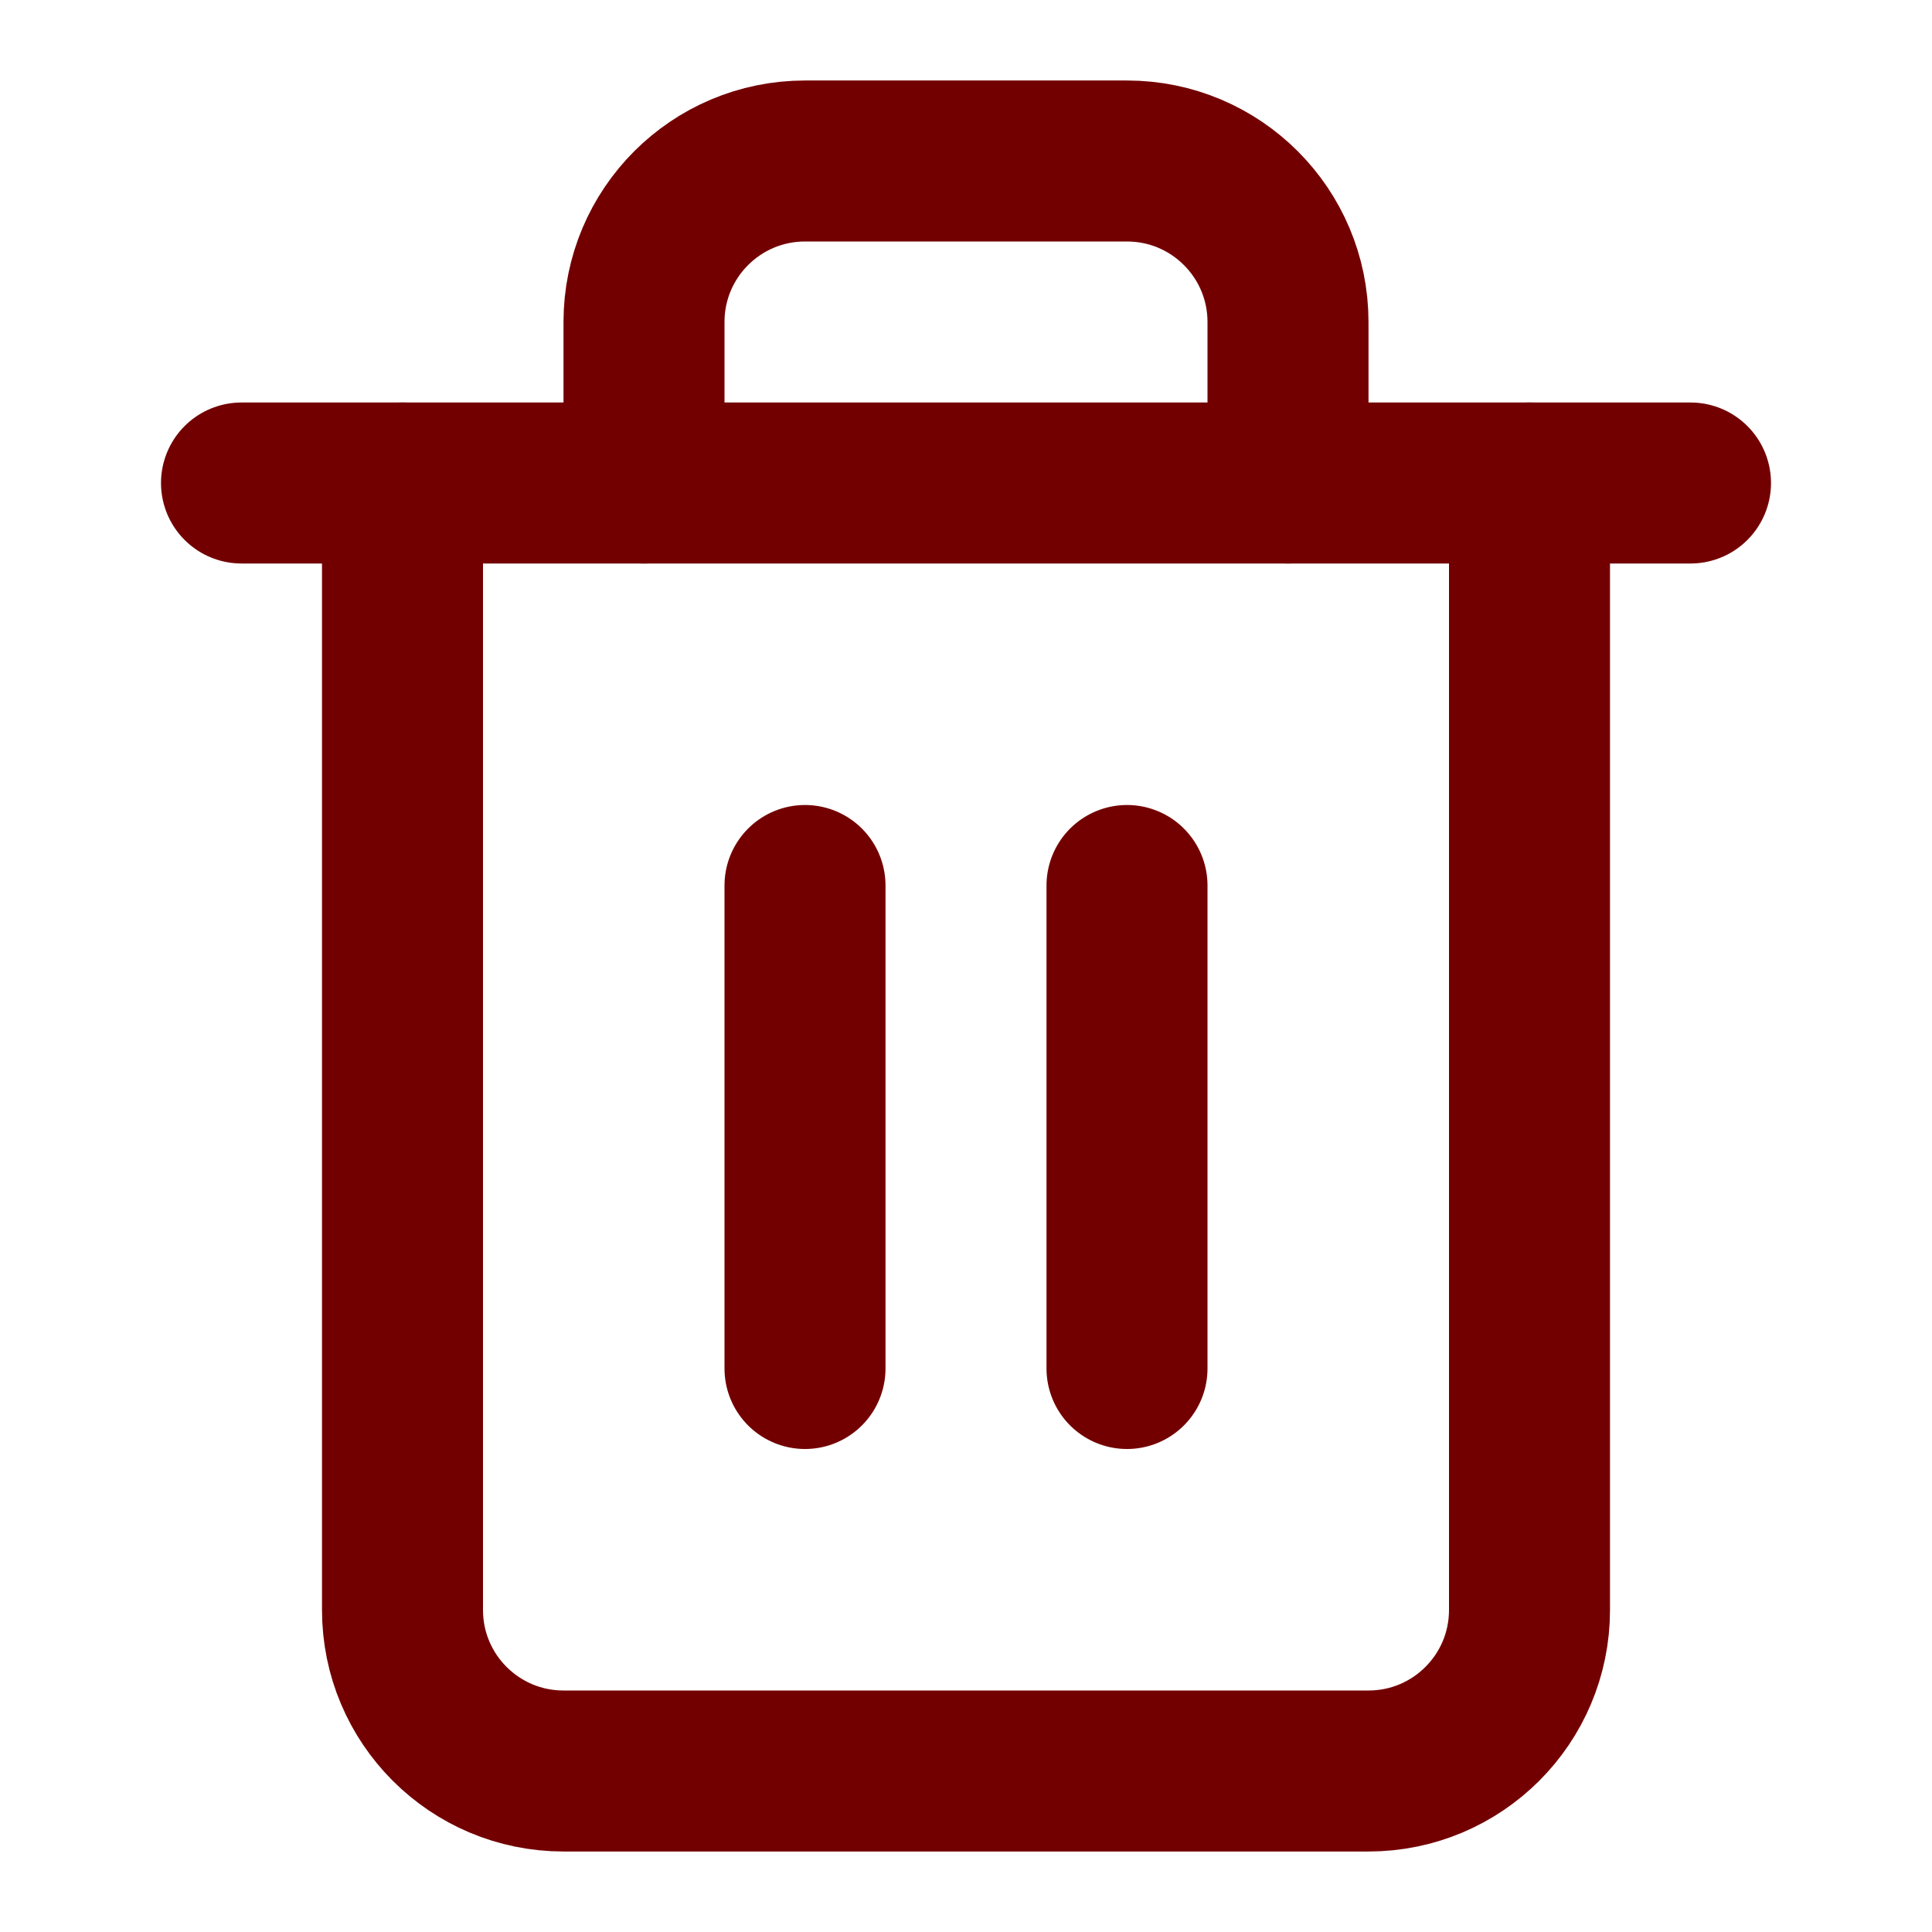
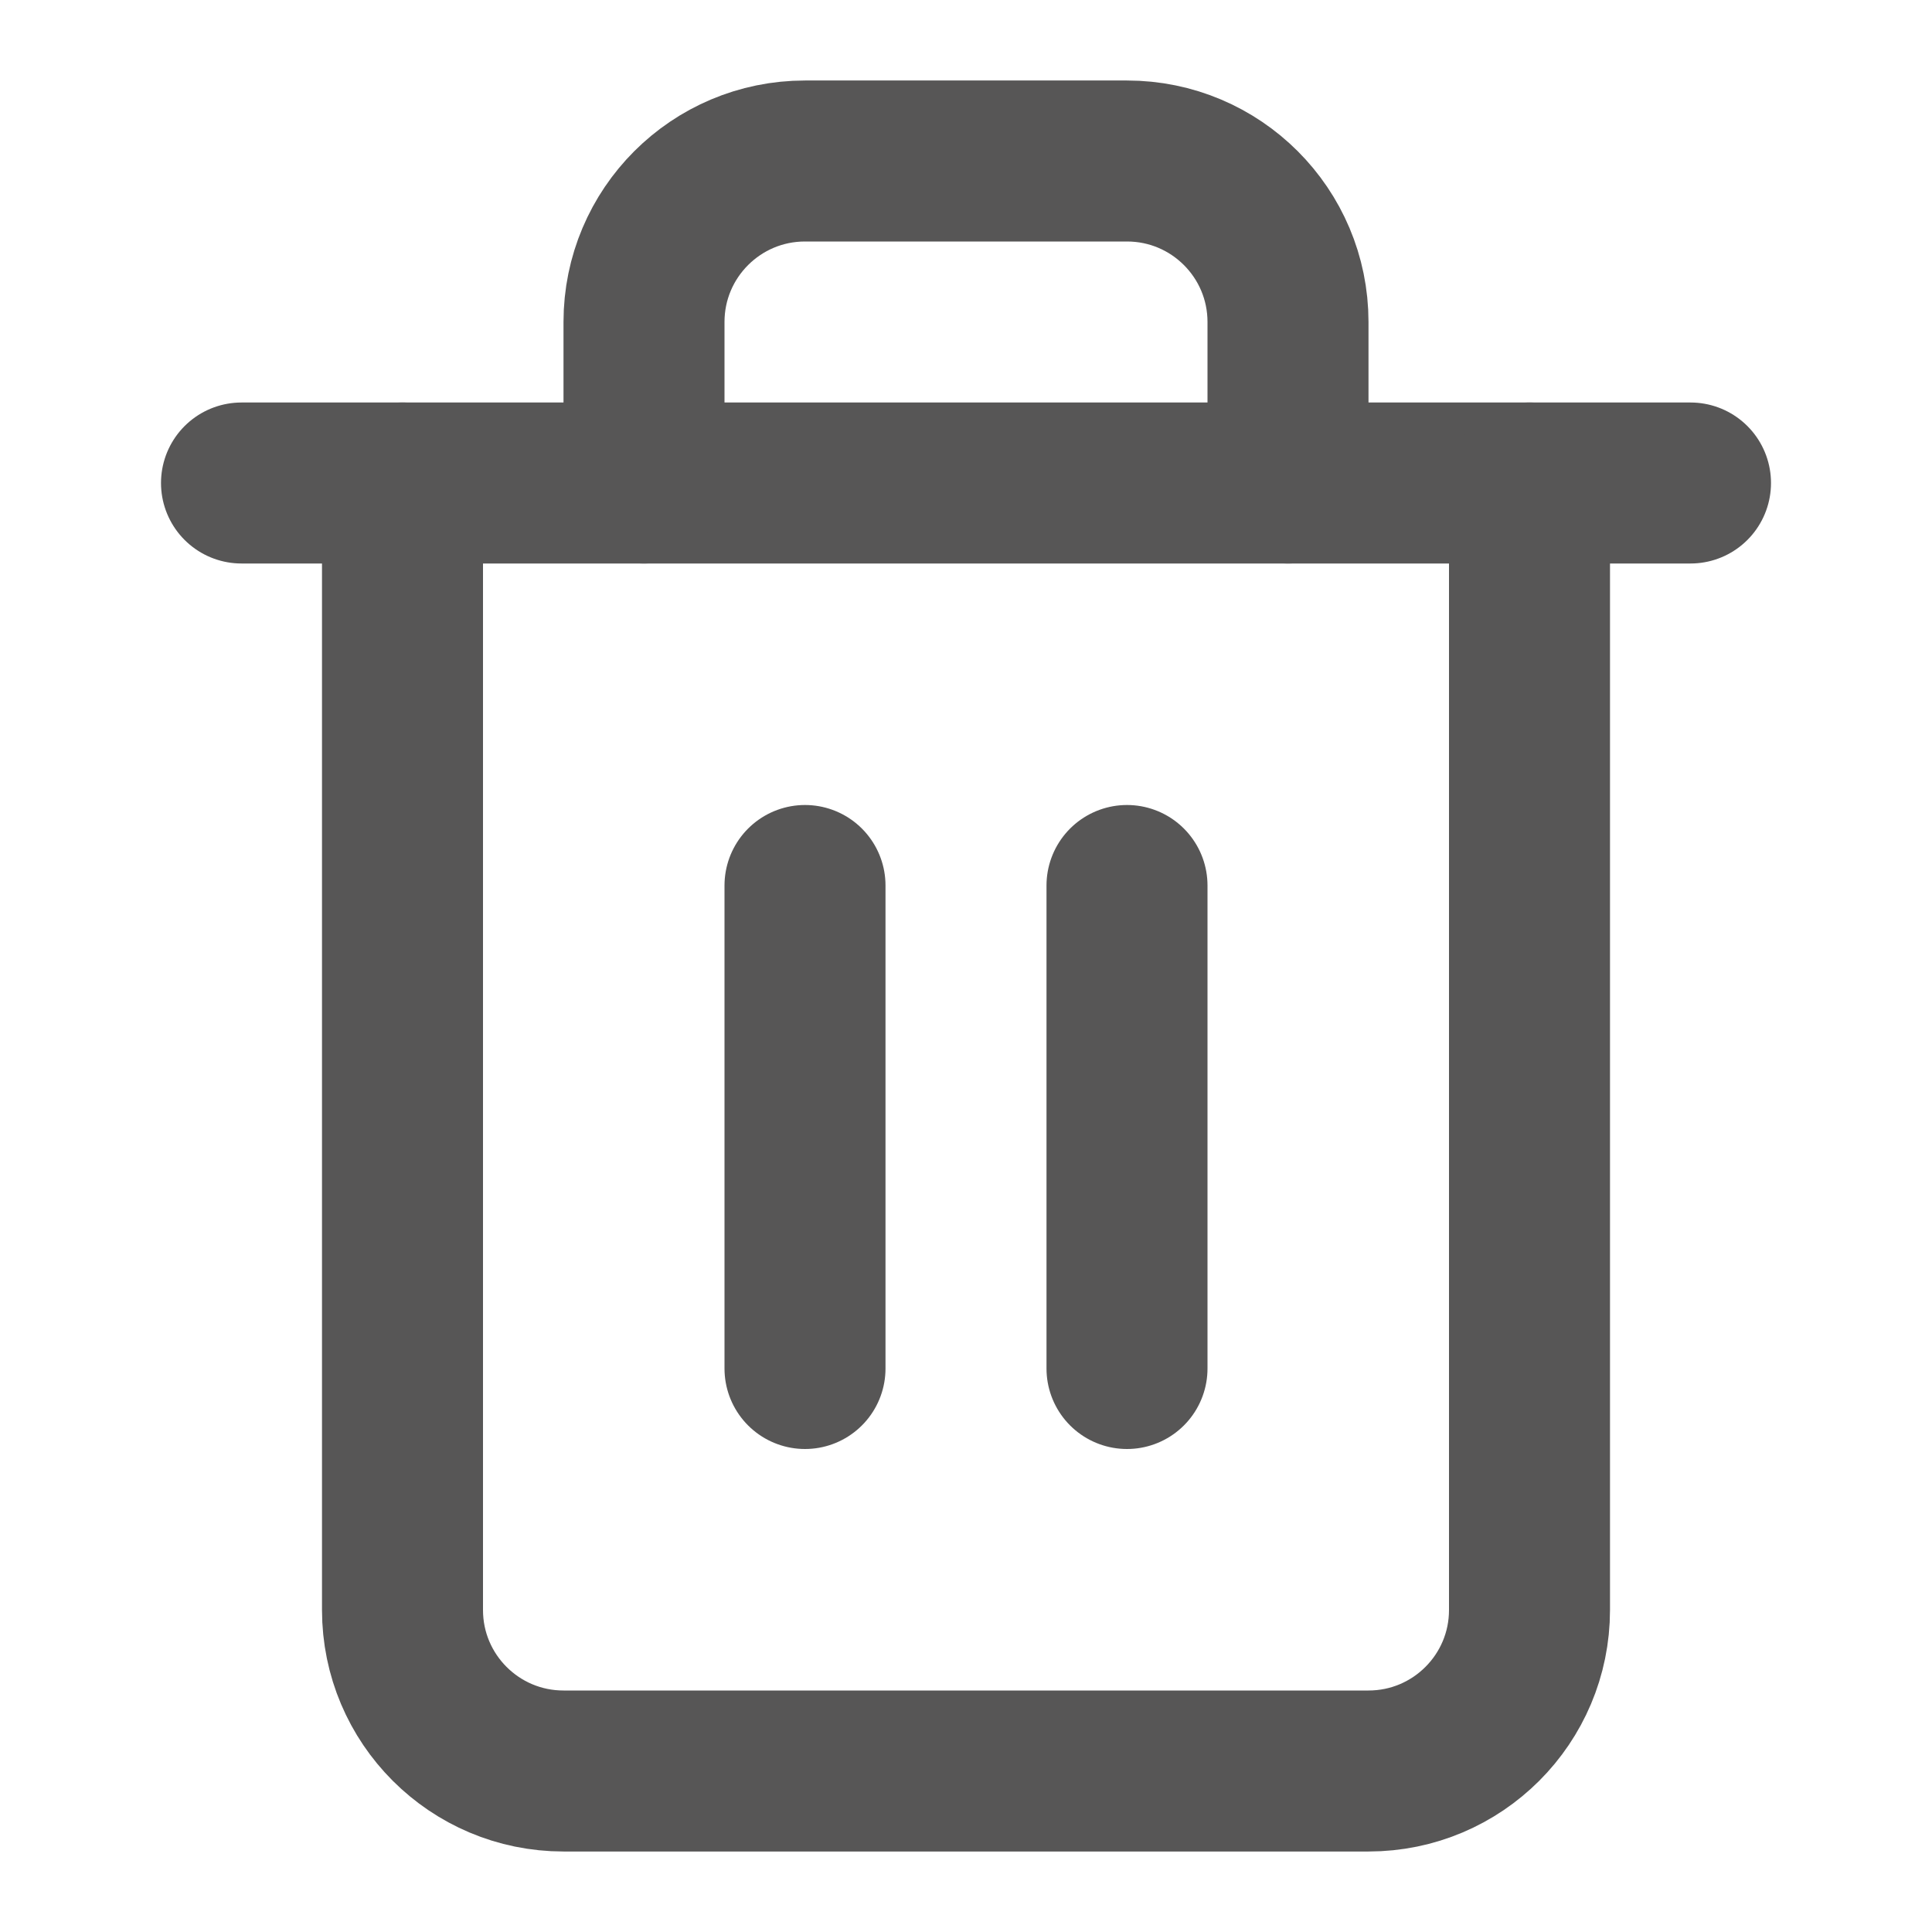
- <svg xmlns="http://www.w3.org/2000/svg" width="24" height="24" viewBox="0 0 24 24" fill="none" stroke="#730000" stroke-width="2" stroke-linecap="round" stroke-linejoin="round">
+ <svg xmlns="http://www.w3.org/2000/svg" width="24" height="24" viewBox="0 0 24 24" fill="none" stroke="#575656" stroke-width="2" stroke-linecap="round" stroke-linejoin="round">
  <path d="M3 6h18" />
  <path d="M19 6v14a2 2 0 0 1-2 2H7a2 2 0 0 1-2-2V6" />
  <path d="M8 6V4a2 2 0 0 1 2-2h4a2 2 0 0 1 2 2v2" />
  <line x1="10" y1="11" x2="10" y2="17" />
  <line x1="14" y1="11" x2="14" y2="17" />
</svg>
